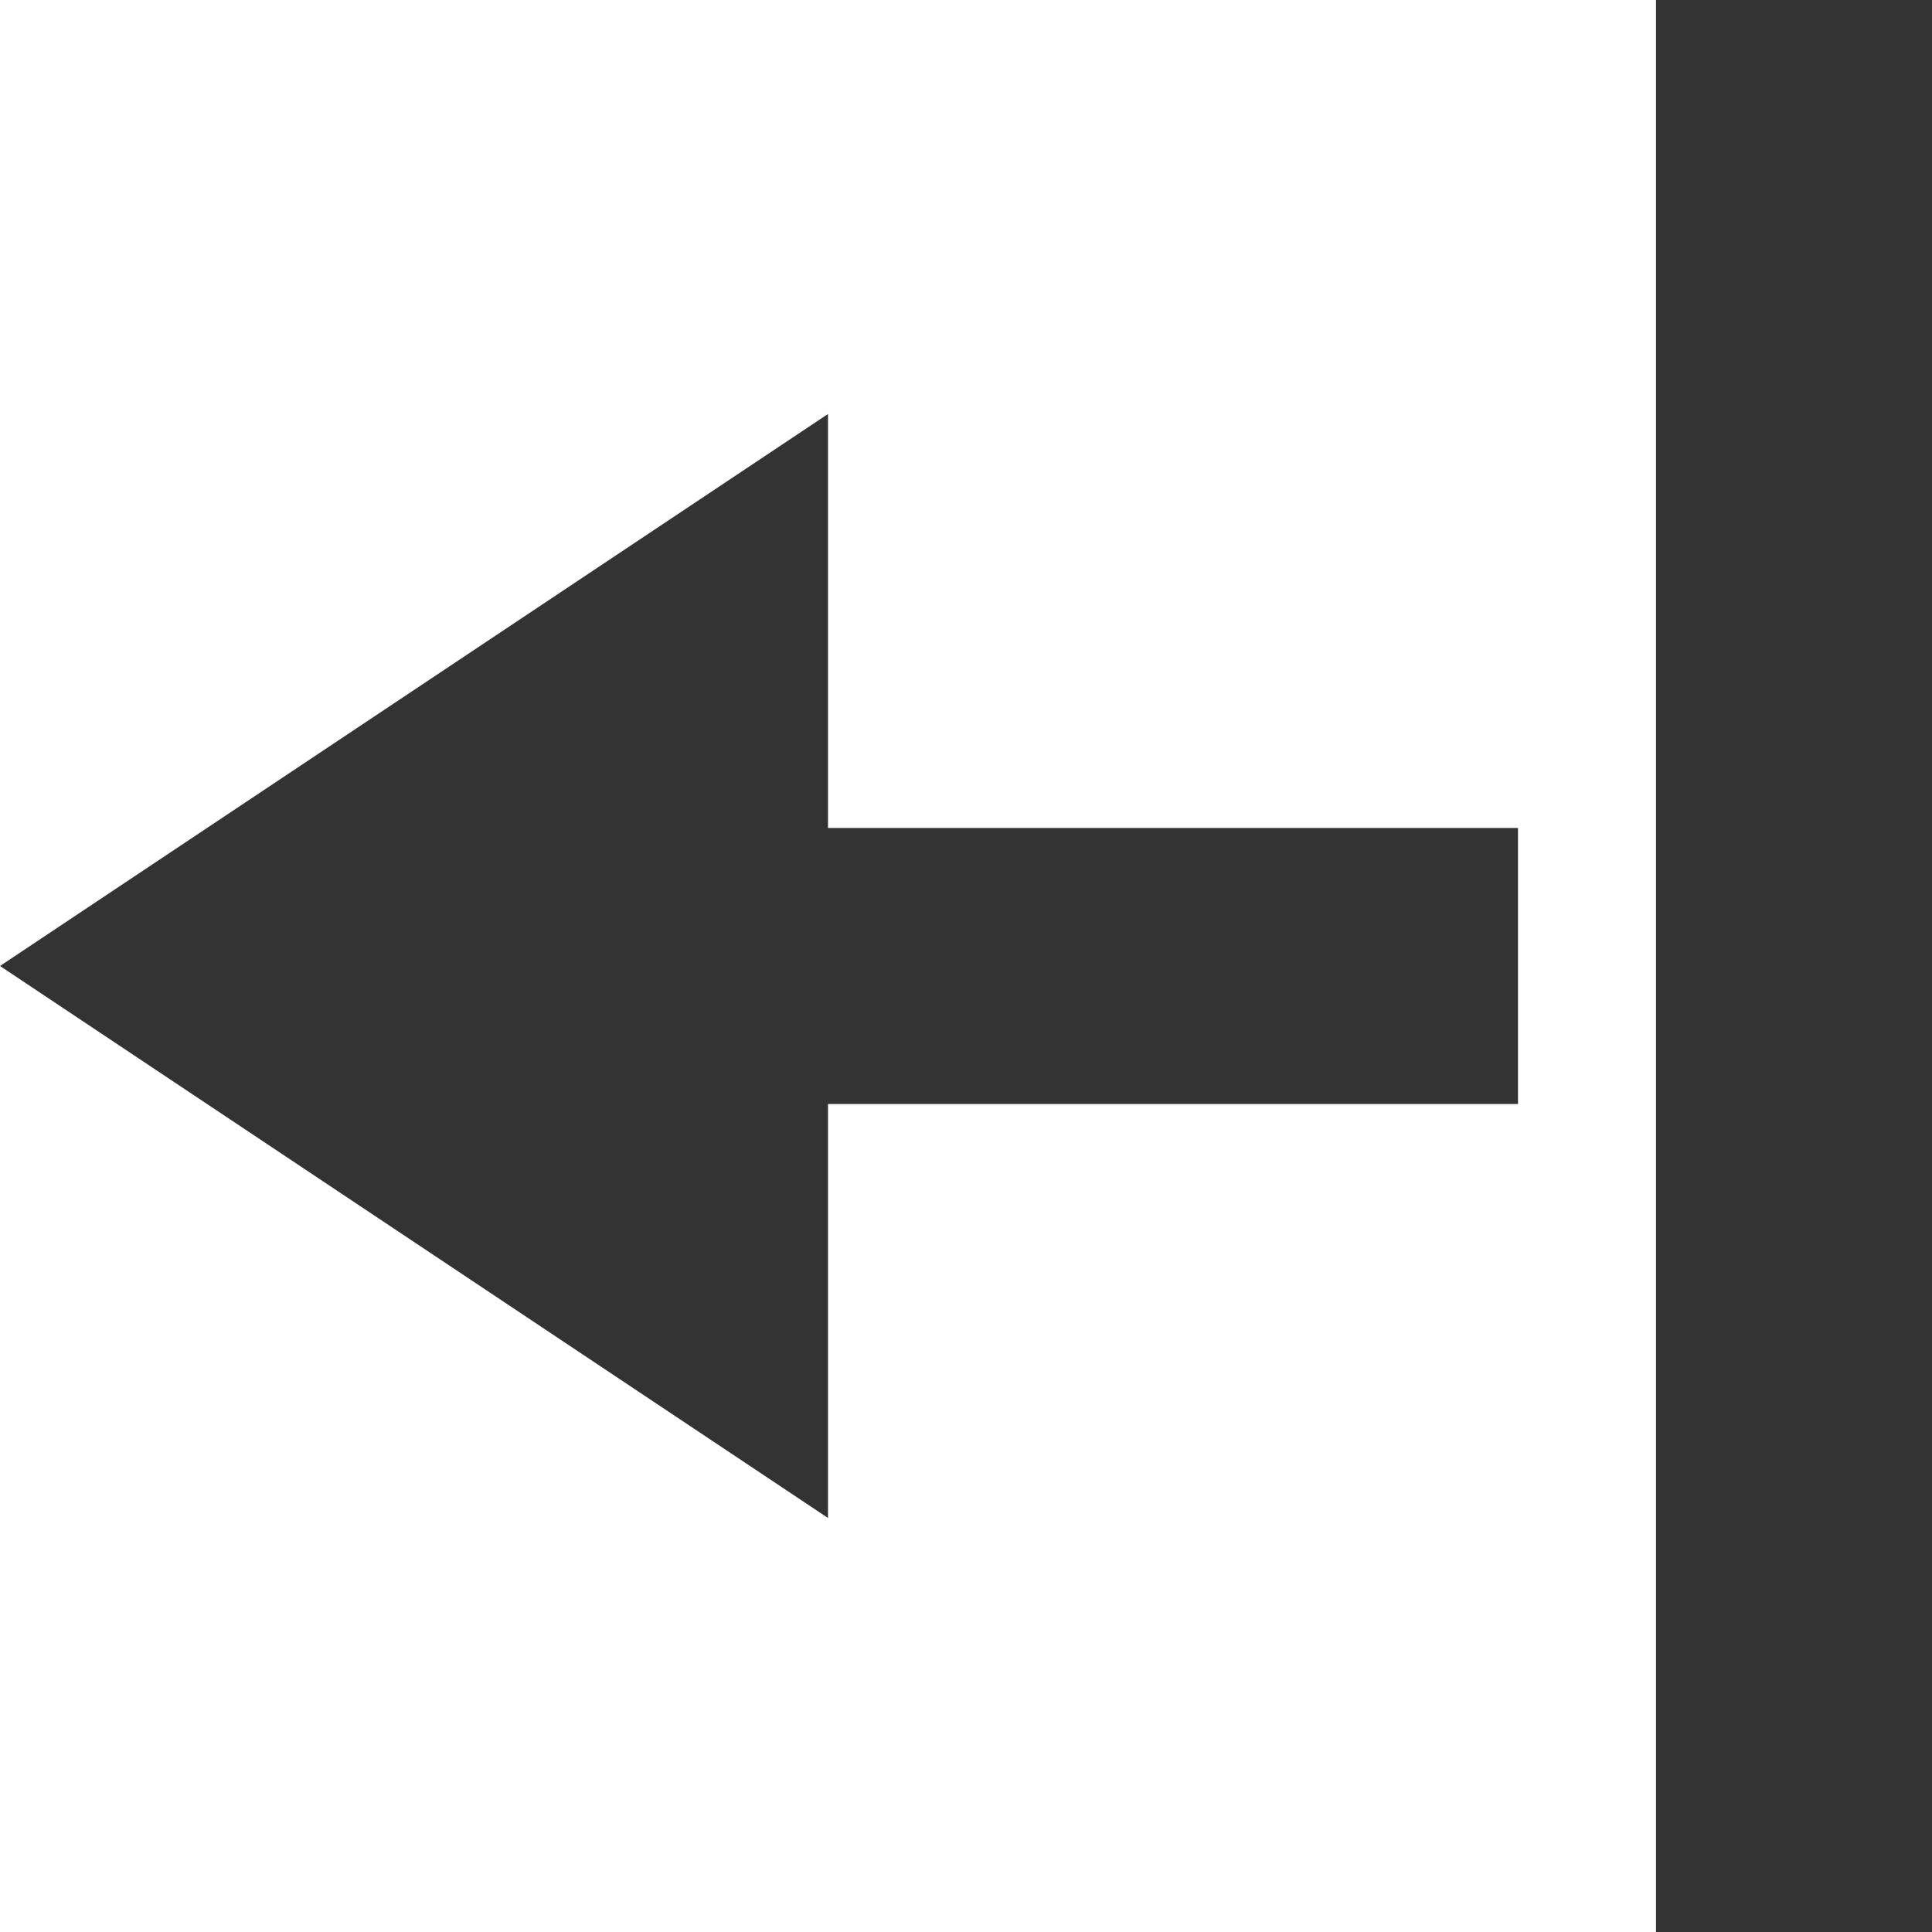
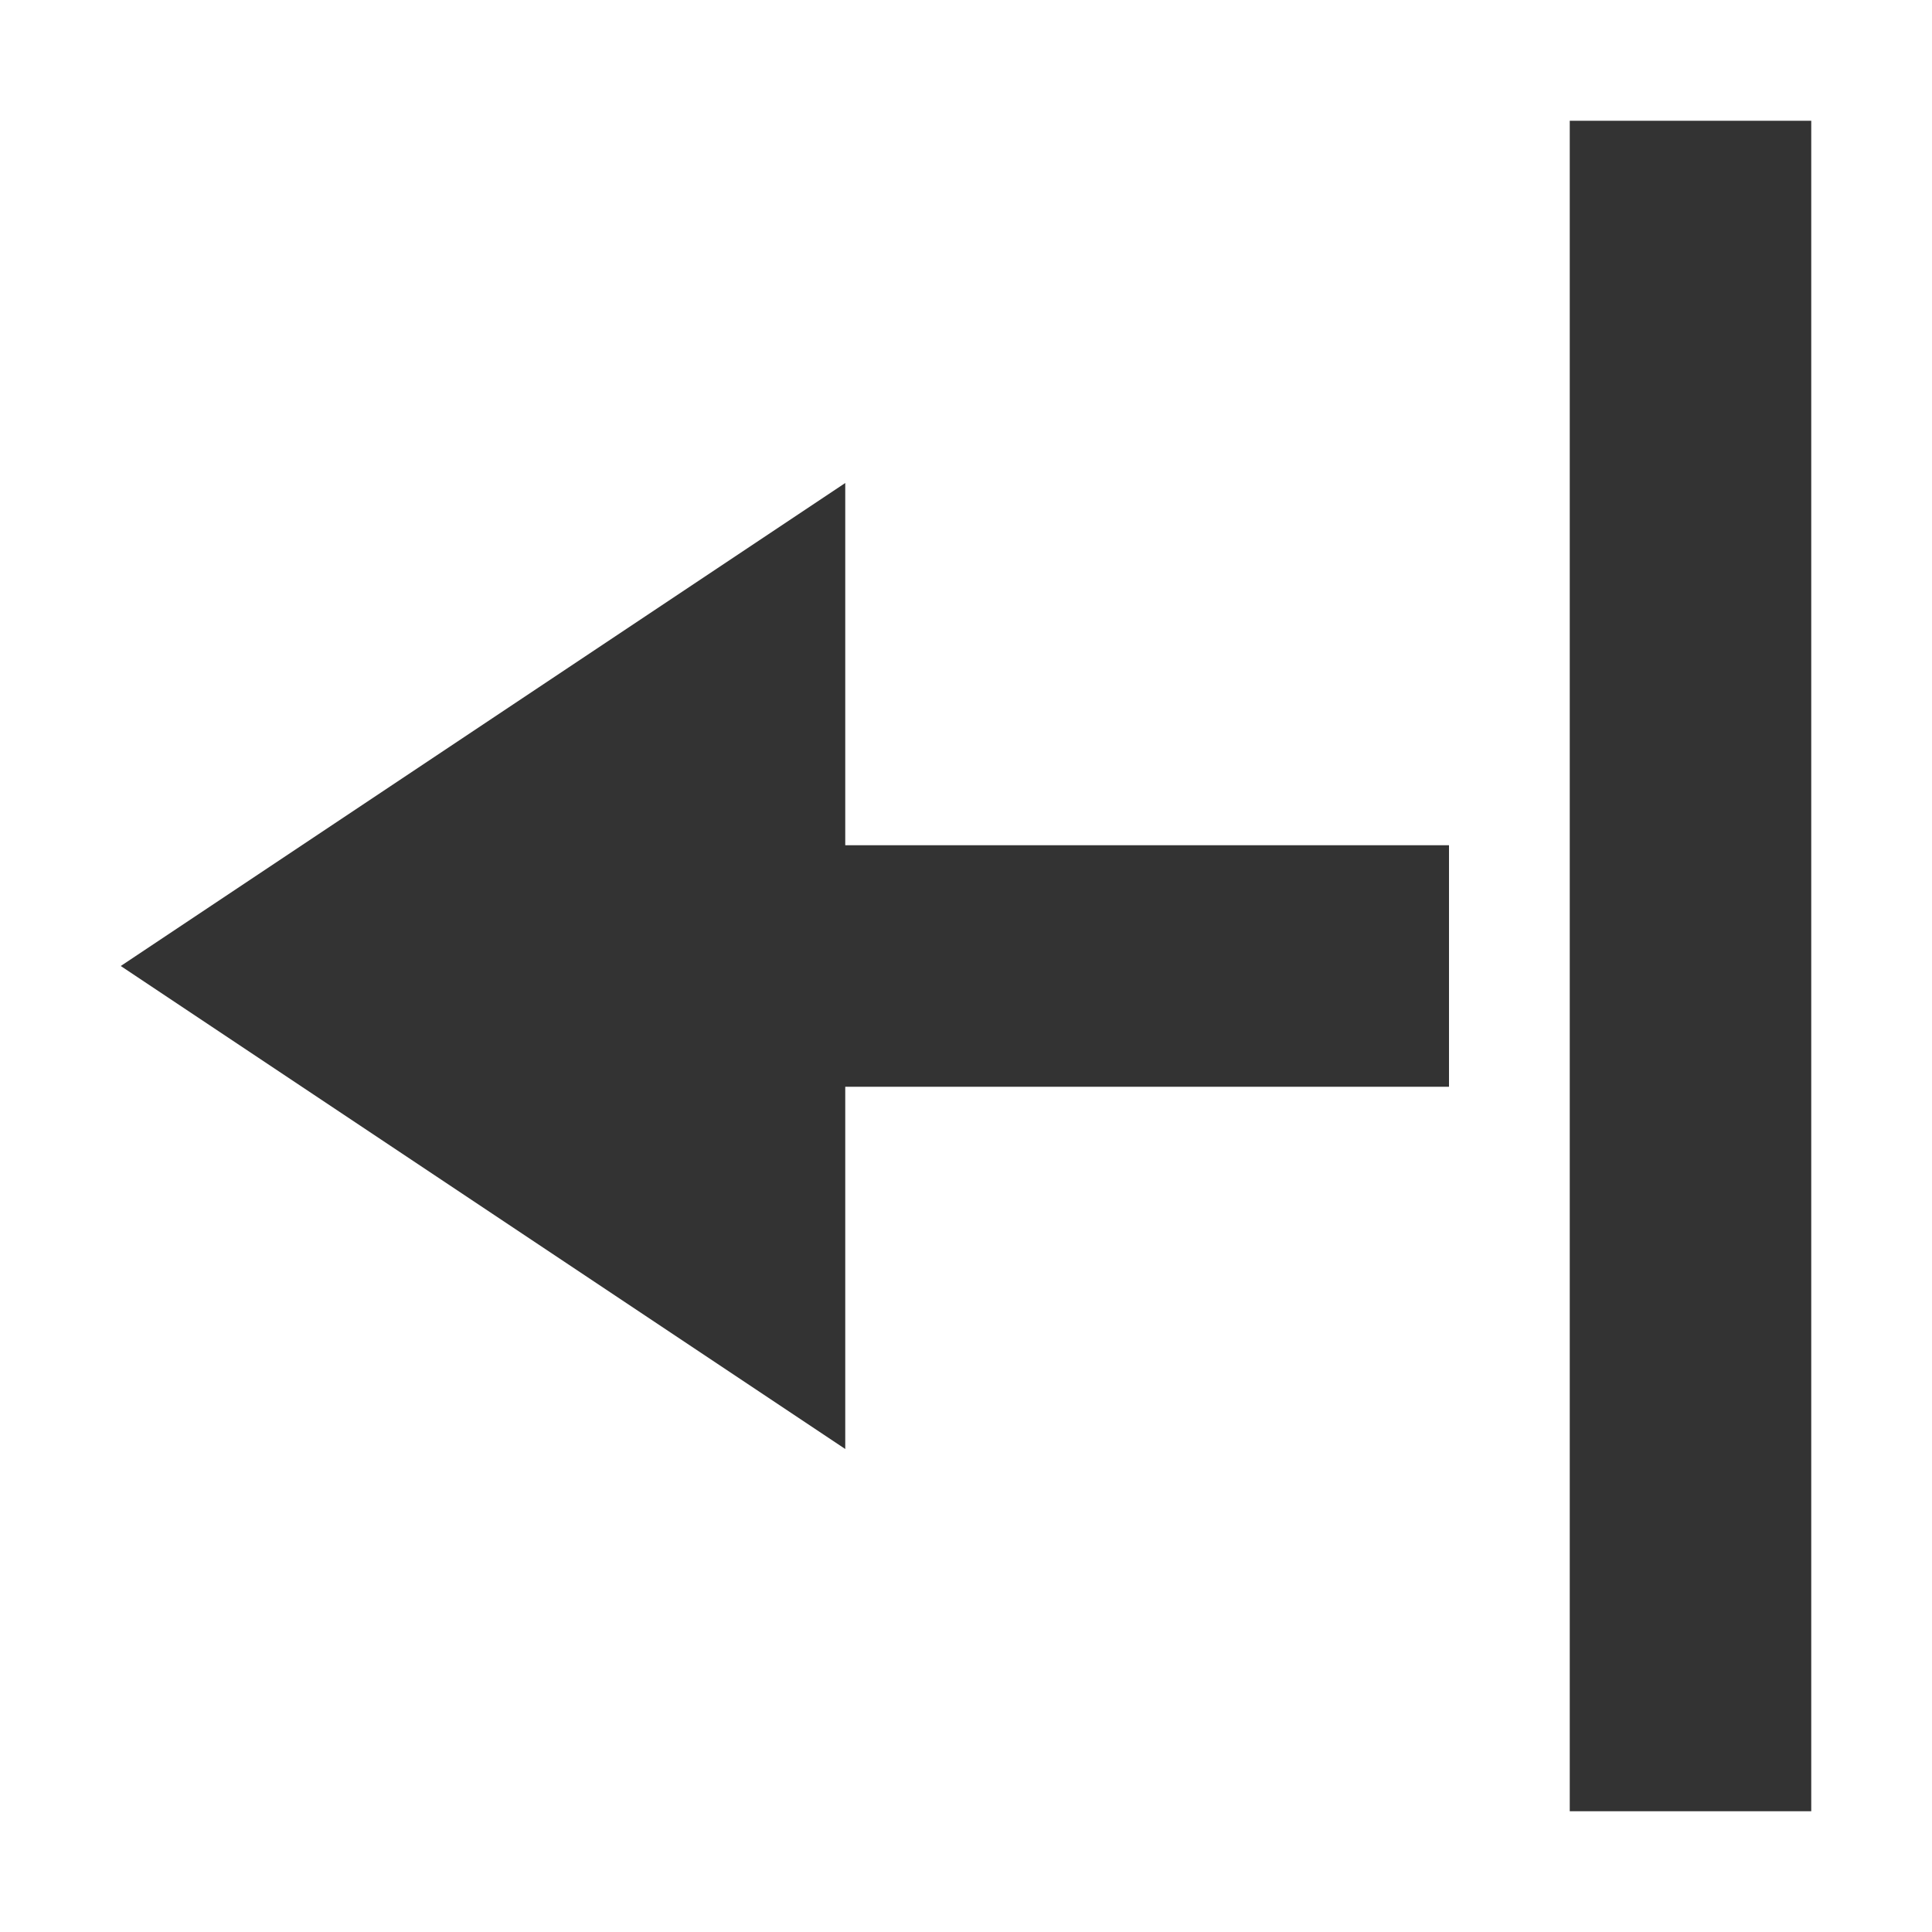
- <svg xmlns="http://www.w3.org/2000/svg" width="14px" height="14px" viewBox="0 0 14 14" version="1.1">
-   <g id="AOIs" stroke="none" stroke-width="1" fill="none" fill-rule="evenodd">
-     <g id="GFW-map---AOIs---Empty-state" transform="translate(-329, -657)" fill="#333333">
-       <g id="Icons/16px/Log-out" transform="translate(328, 656)">
-         <path d="M1,8 L7,4 L7,7 L12,7 L12,9 L7,9 L7,12 L1,8 Z M13,1 L15,1 L15,15 L13,15 L13,1 Z" id="Combined-Shape" />
-       </g>
-     </g>
+ <svg xmlns="http://www.w3.org/2000/svg" width="16px" height="16px" viewBox="0 0 16 16" version="1.1">
+   <g id="Icons/16px/Log-out" stroke="none" stroke-width="1" fill="none" fill-rule="evenodd">
+     <path d="M1,8 L7,4 L7,7 L12,7 L12,9 L7,9 L7,12 L1,8 Z M13,1 L15,1 L15,15 L13,15 L13,1 Z" id="Combined-Shape" fill="#333333" />
  </g>
</svg>
